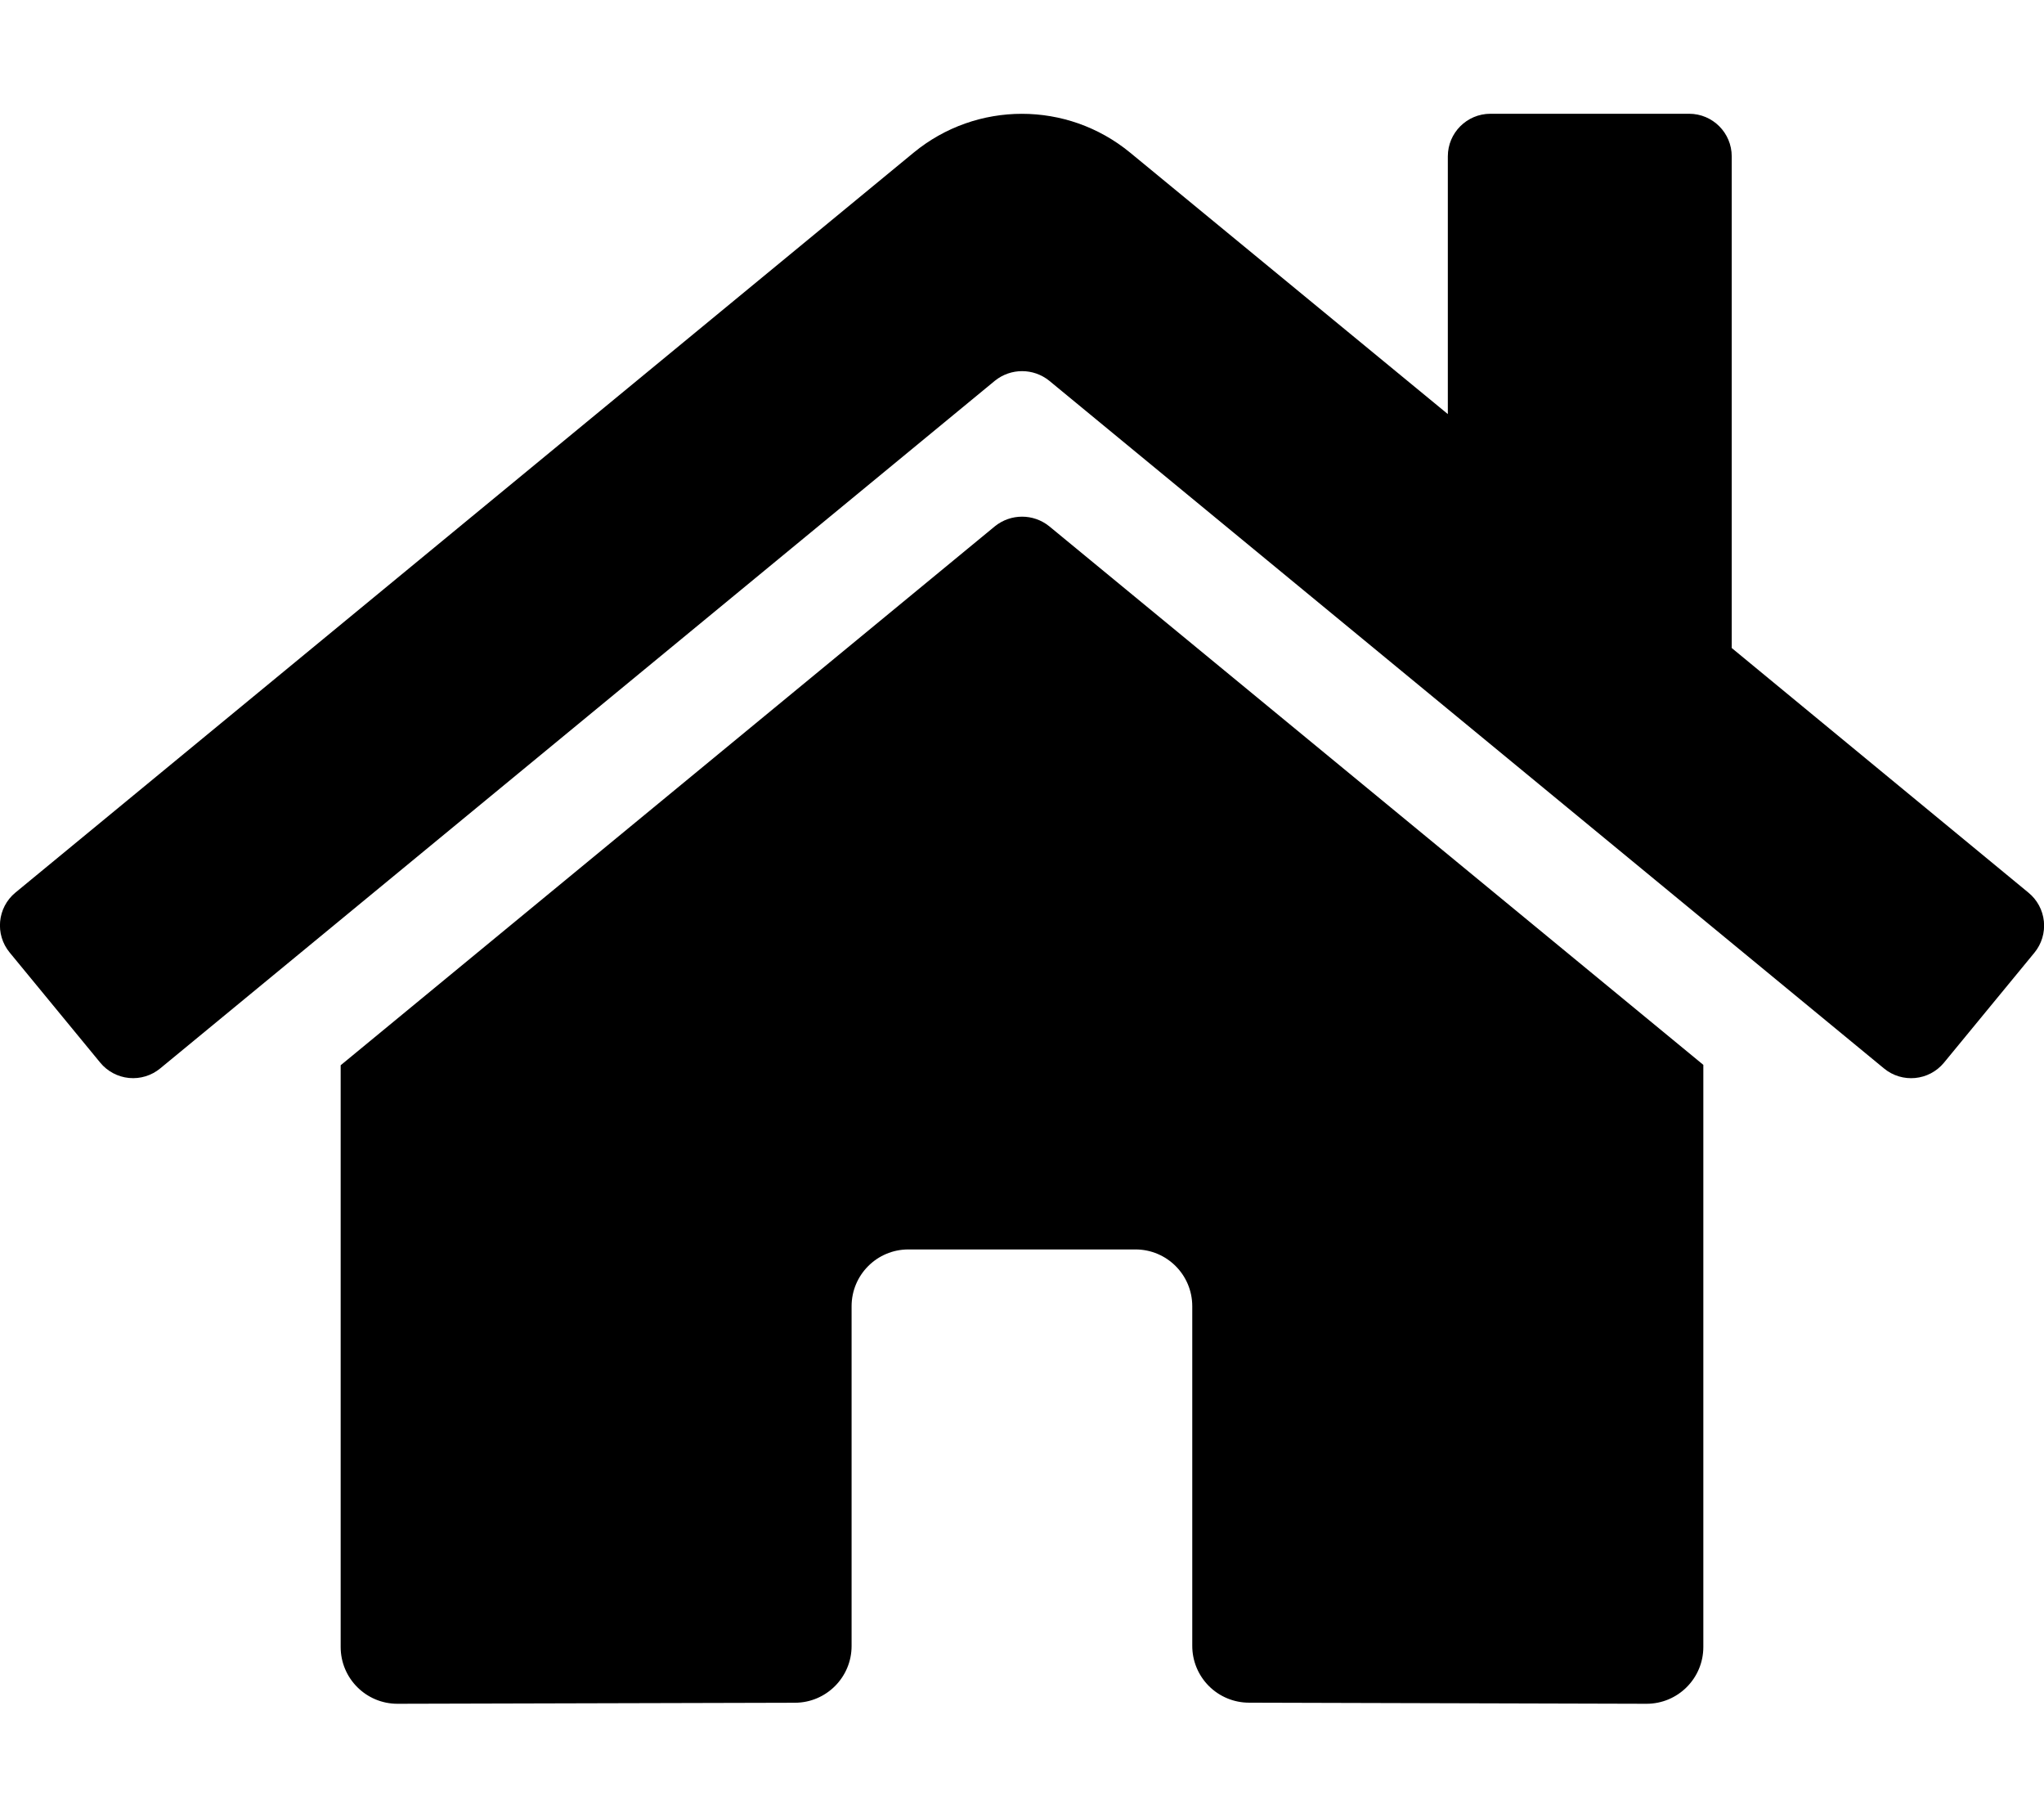
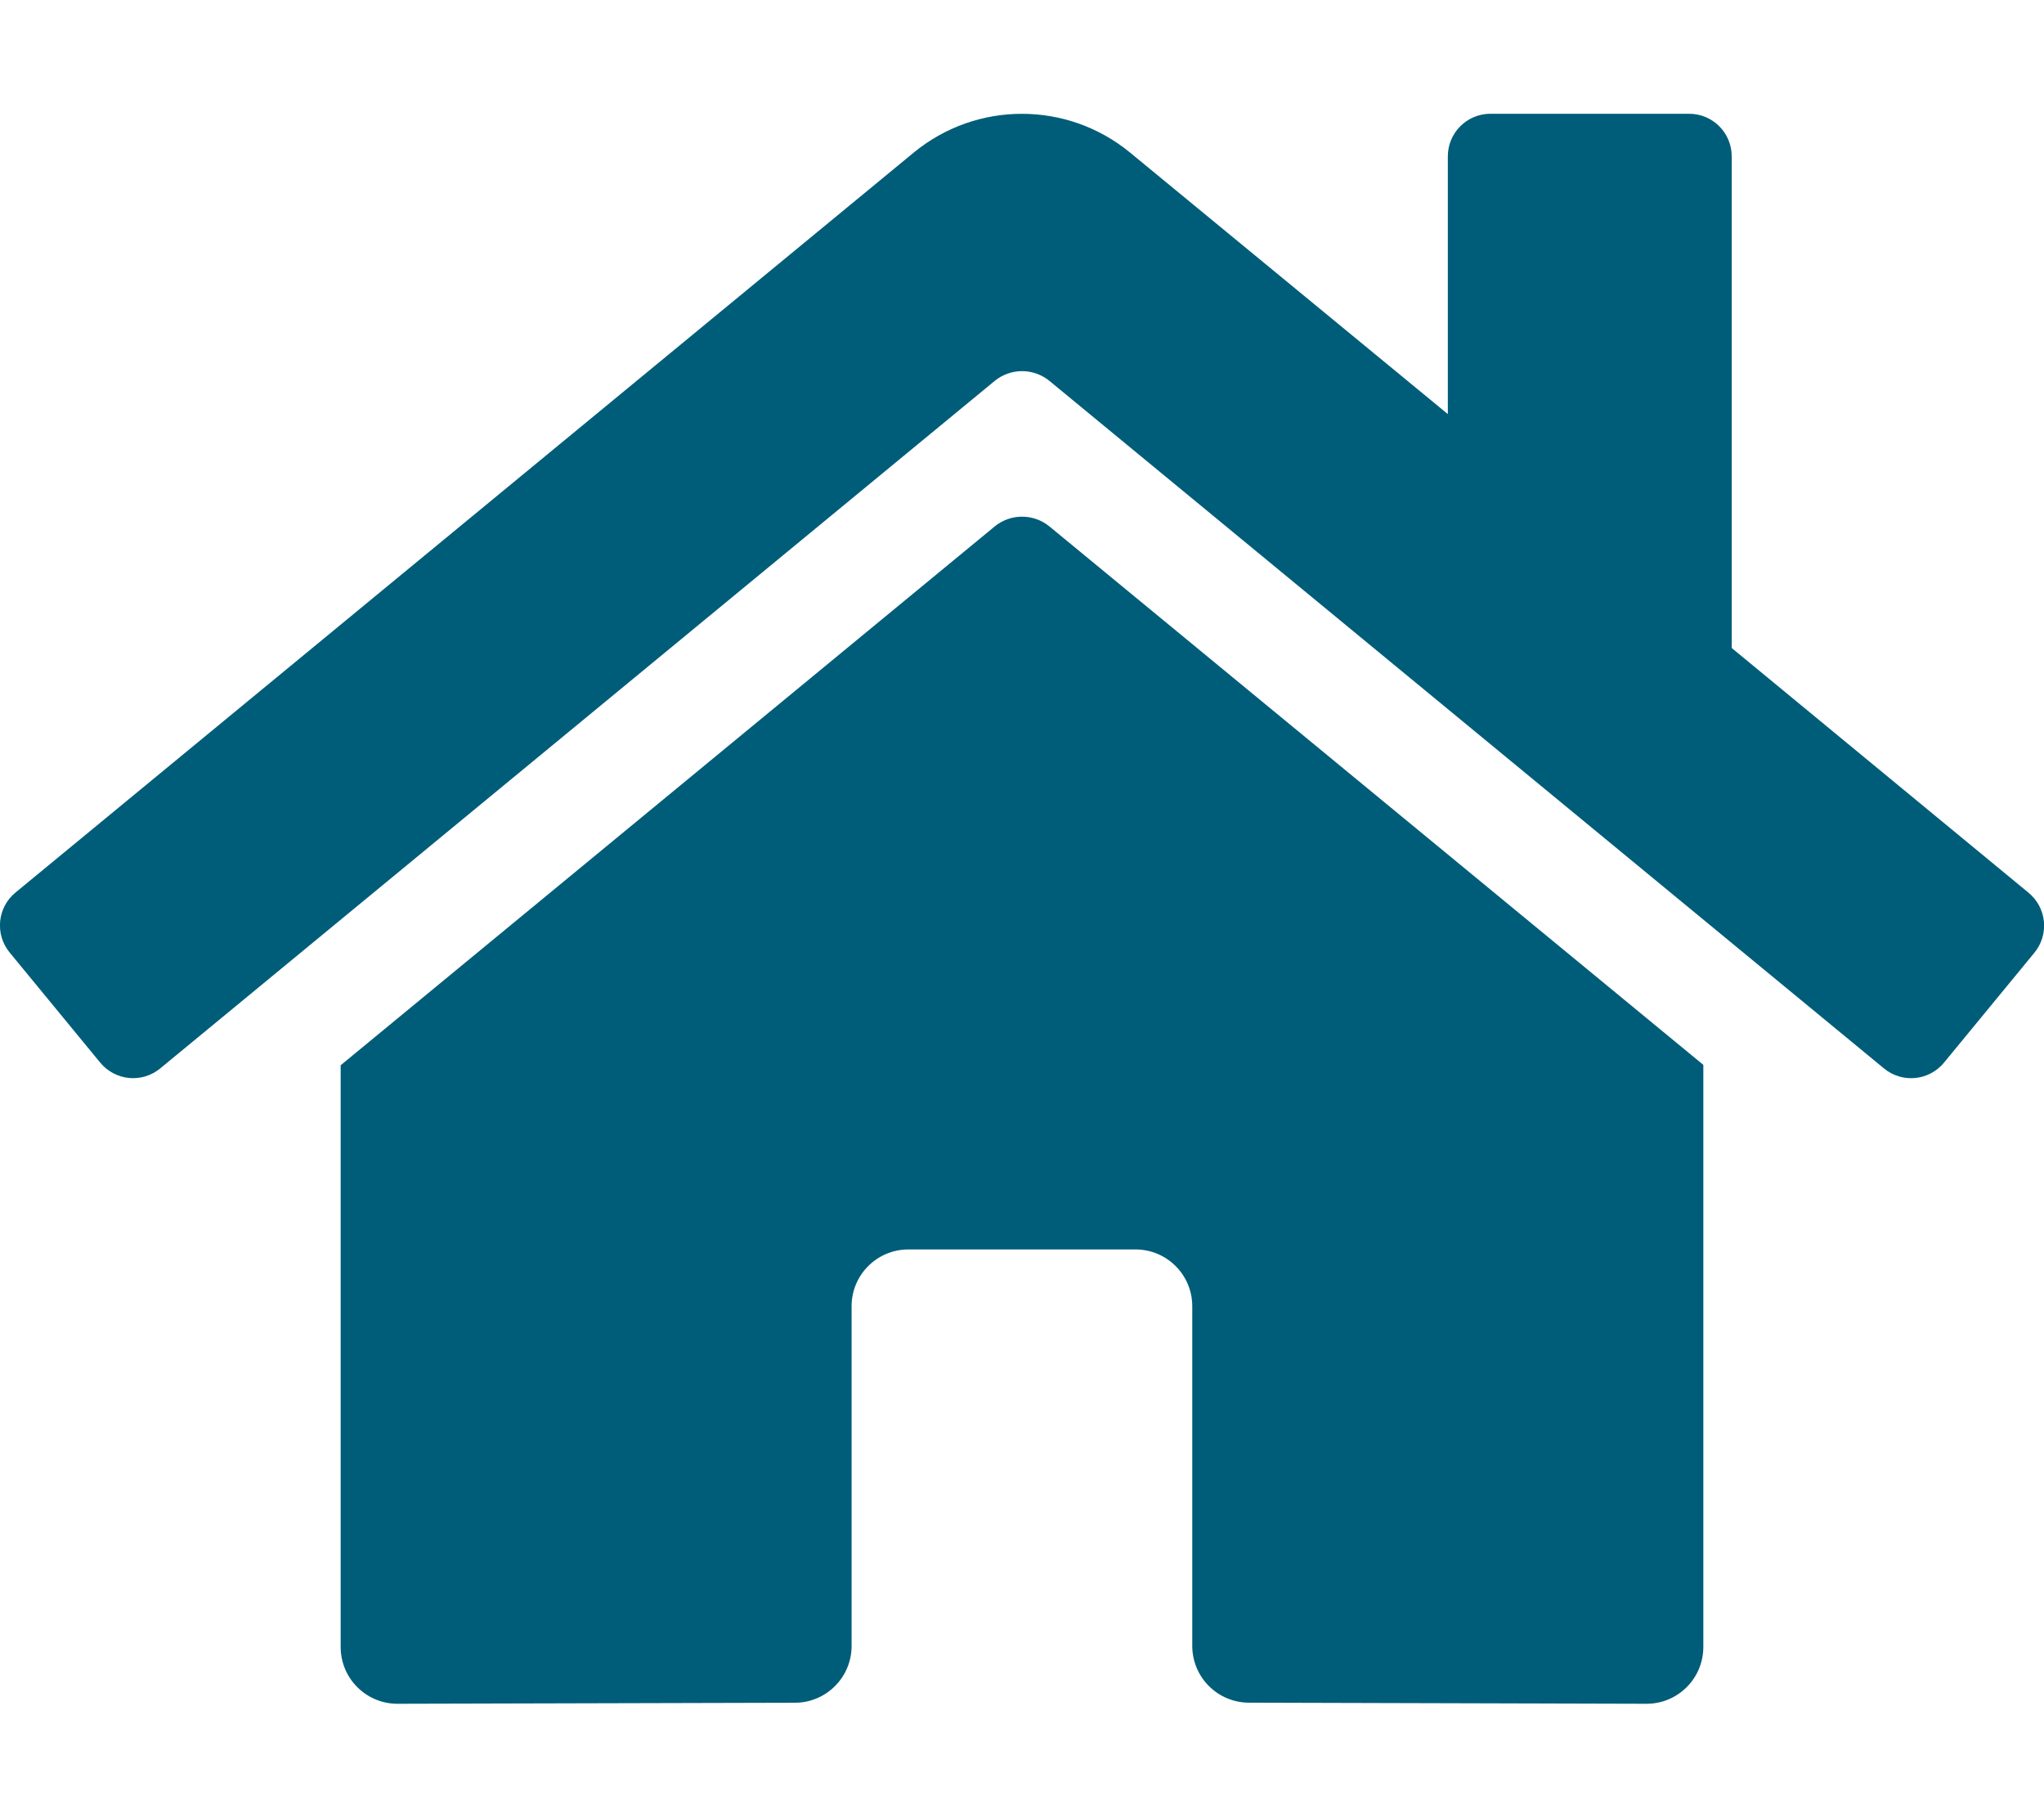
<svg xmlns="http://www.w3.org/2000/svg" viewBox="0 0 576 512">
-   <path d="M280.37 148.26L96 300.11V464a16 16 0 0 0 16 16l112.06-.29a16 16 0 0 0 15.92-16V368a16 16 0 0 1 16-16h64a16 16 0 0 1 16 16v95.64a16 16 0 0 0 16 16.05L464 480a16 16 0 0 0 16-16V300L295.67 148.26a12.19 12.19 0 0 0-15.3 0zM571.6 251.47L488 182.56V44.05a12 12 0 0 0-12-12h-56a12 12 0 0 0-12 12v72.61L318.47 43a48 48 0 0 0-61 0L4.34 251.47a12 12 0 0 0-1.6 16.9l25.5 31A12 12 0 0 0 45.15 301l235.22-193.74a12.19 12.19 0 0 1 15.3 0L530.9 301a12 12 0 0 0 16.9-1.6l25.5-31a12 12 0 0 0-1.7-16.93z" />
+   <path fill="#005D79" d="M280.37 148.26L96 300.11V464a16 16 0 0 0 16 16l112.06-.29a16 16 0 0 0 15.92-16V368a16 16 0 0 1 16-16h64a16 16 0 0 1 16 16v95.64a16 16 0 0 0 16 16.05L464 480a16 16 0 0 0 16-16V300L295.67 148.26a12.19 12.19 0 0 0-15.3 0zM571.6 251.47L488 182.56V44.05a12 12 0 0 0-12-12h-56a12 12 0 0 0-12 12v72.61L318.47 43a48 48 0 0 0-61 0L4.34 251.47a12 12 0 0 0-1.6 16.9l25.5 31A12 12 0 0 0 45.15 301l235.22-193.74a12.19 12.19 0 0 1 15.3 0L530.9 301a12 12 0 0 0 16.9-1.6l25.5-31a12 12 0 0 0-1.7-16.93z" />
</svg>
